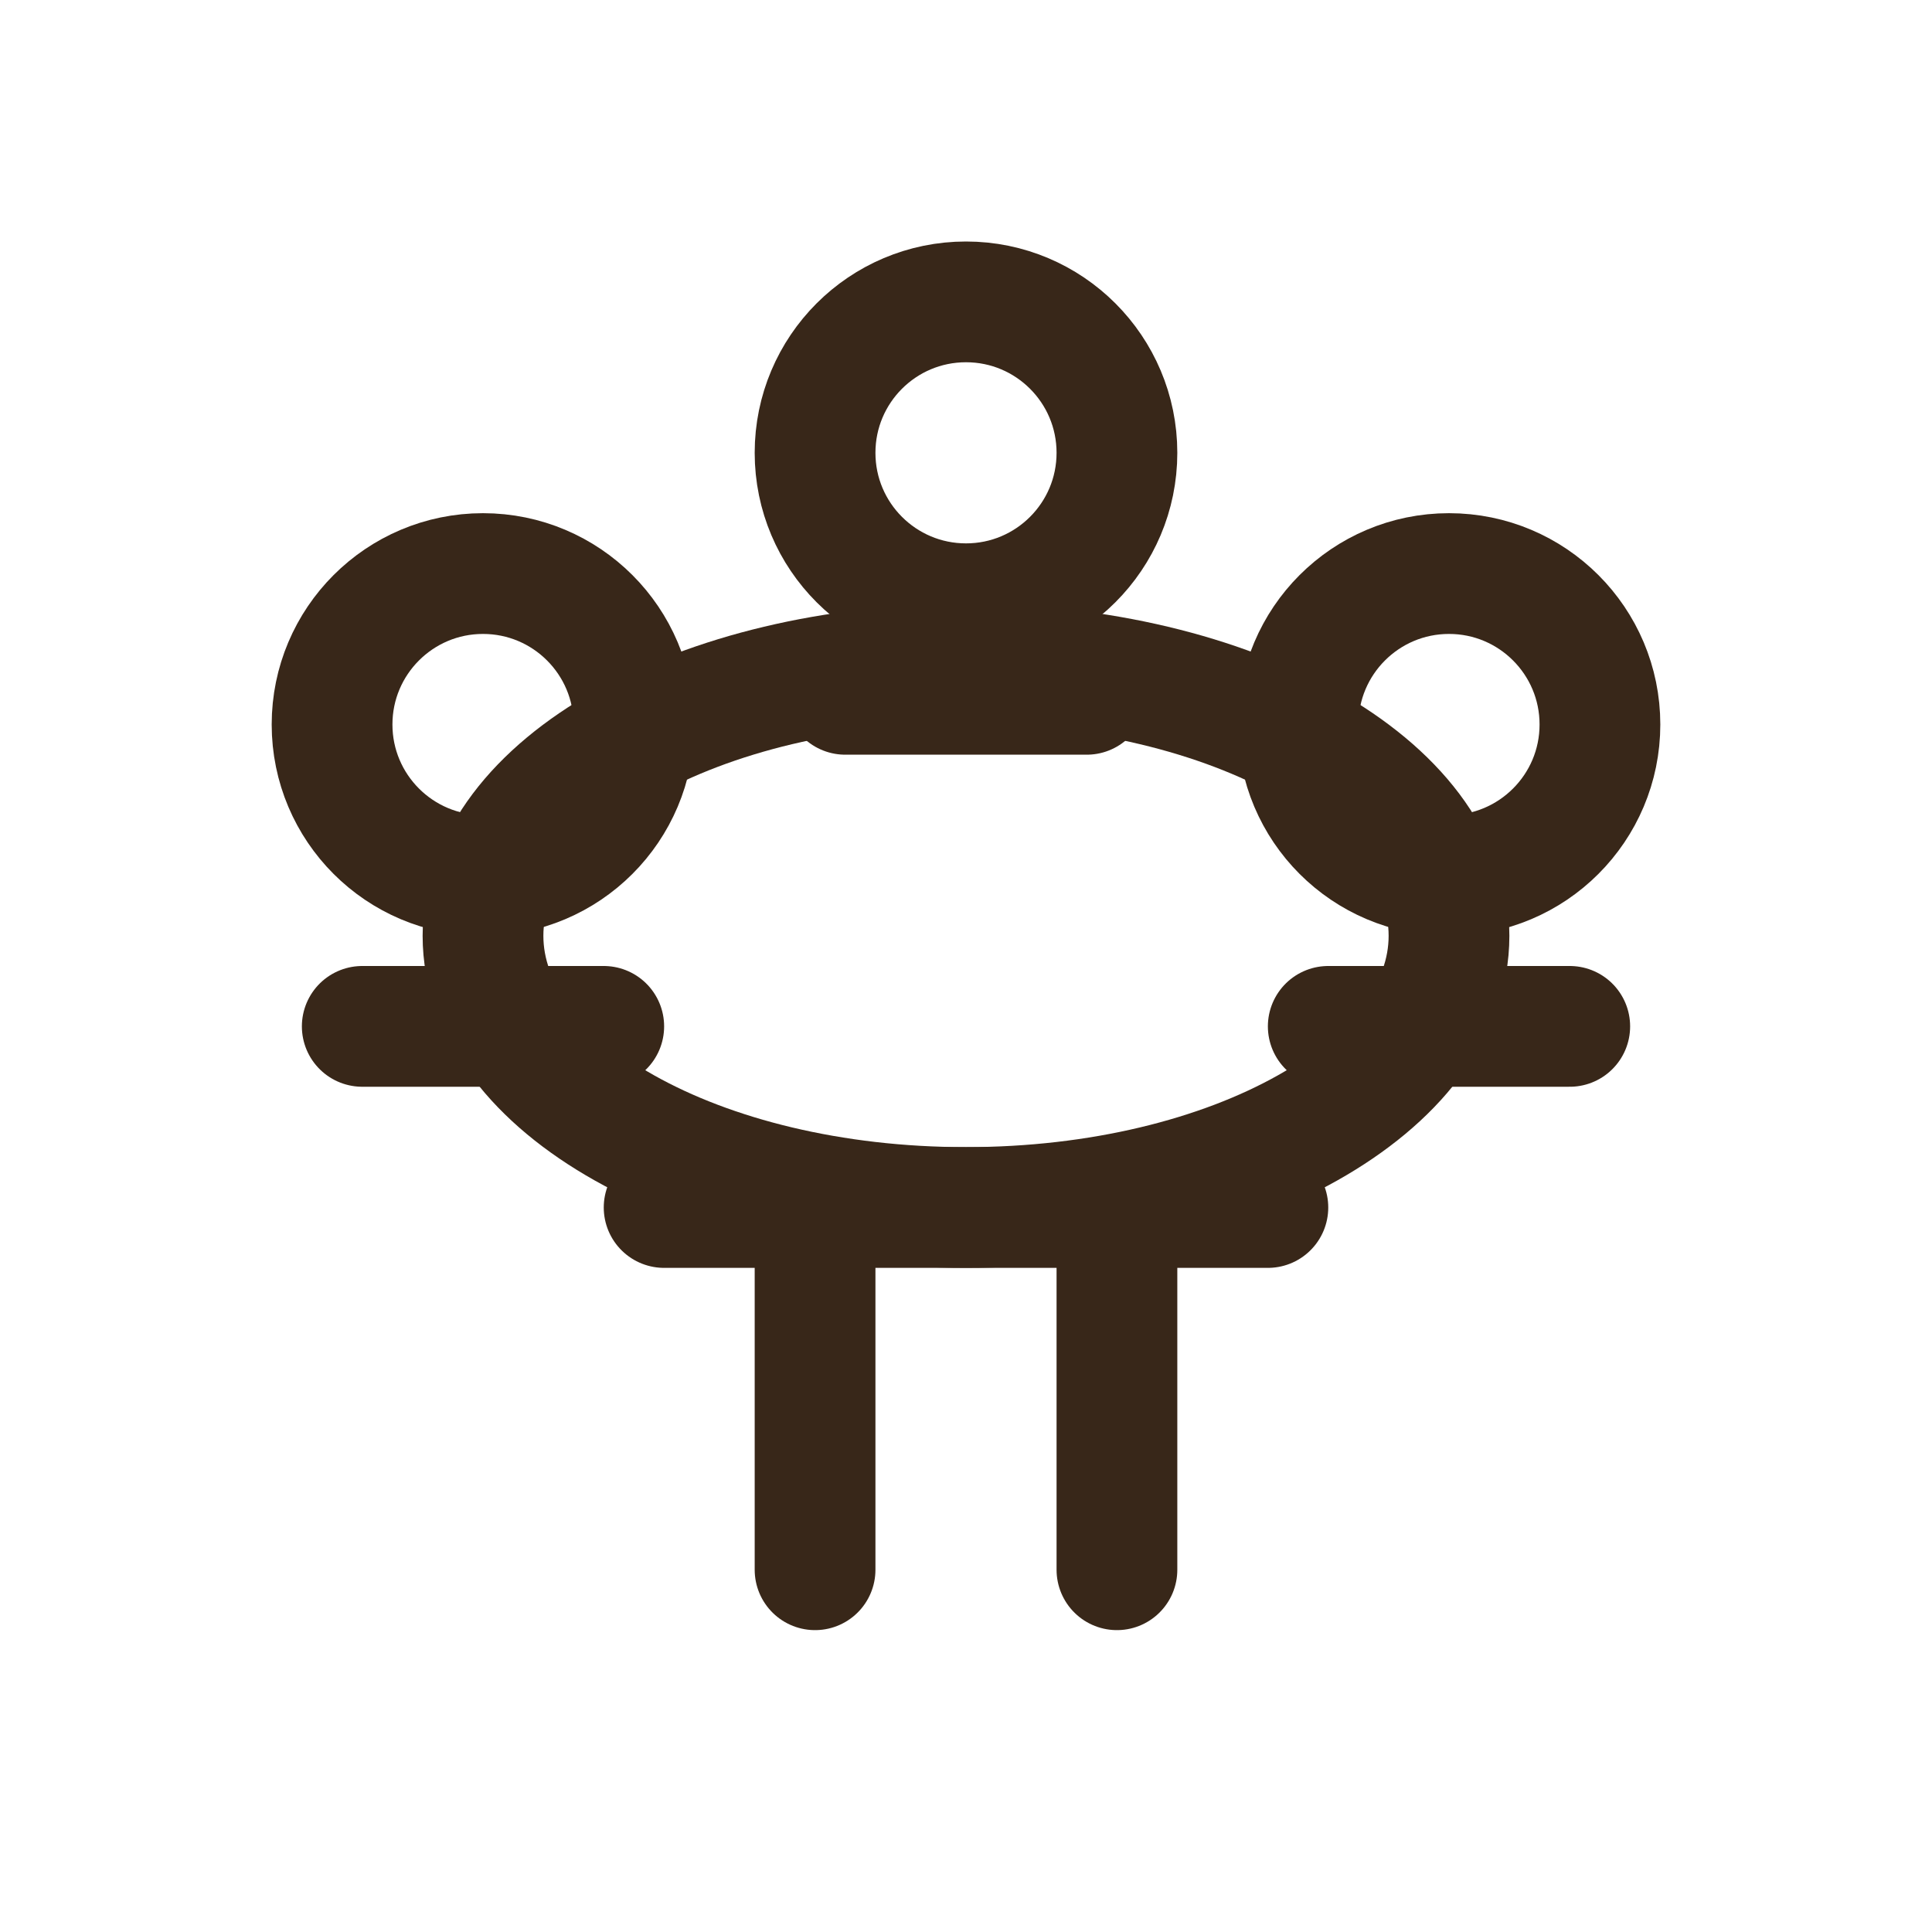
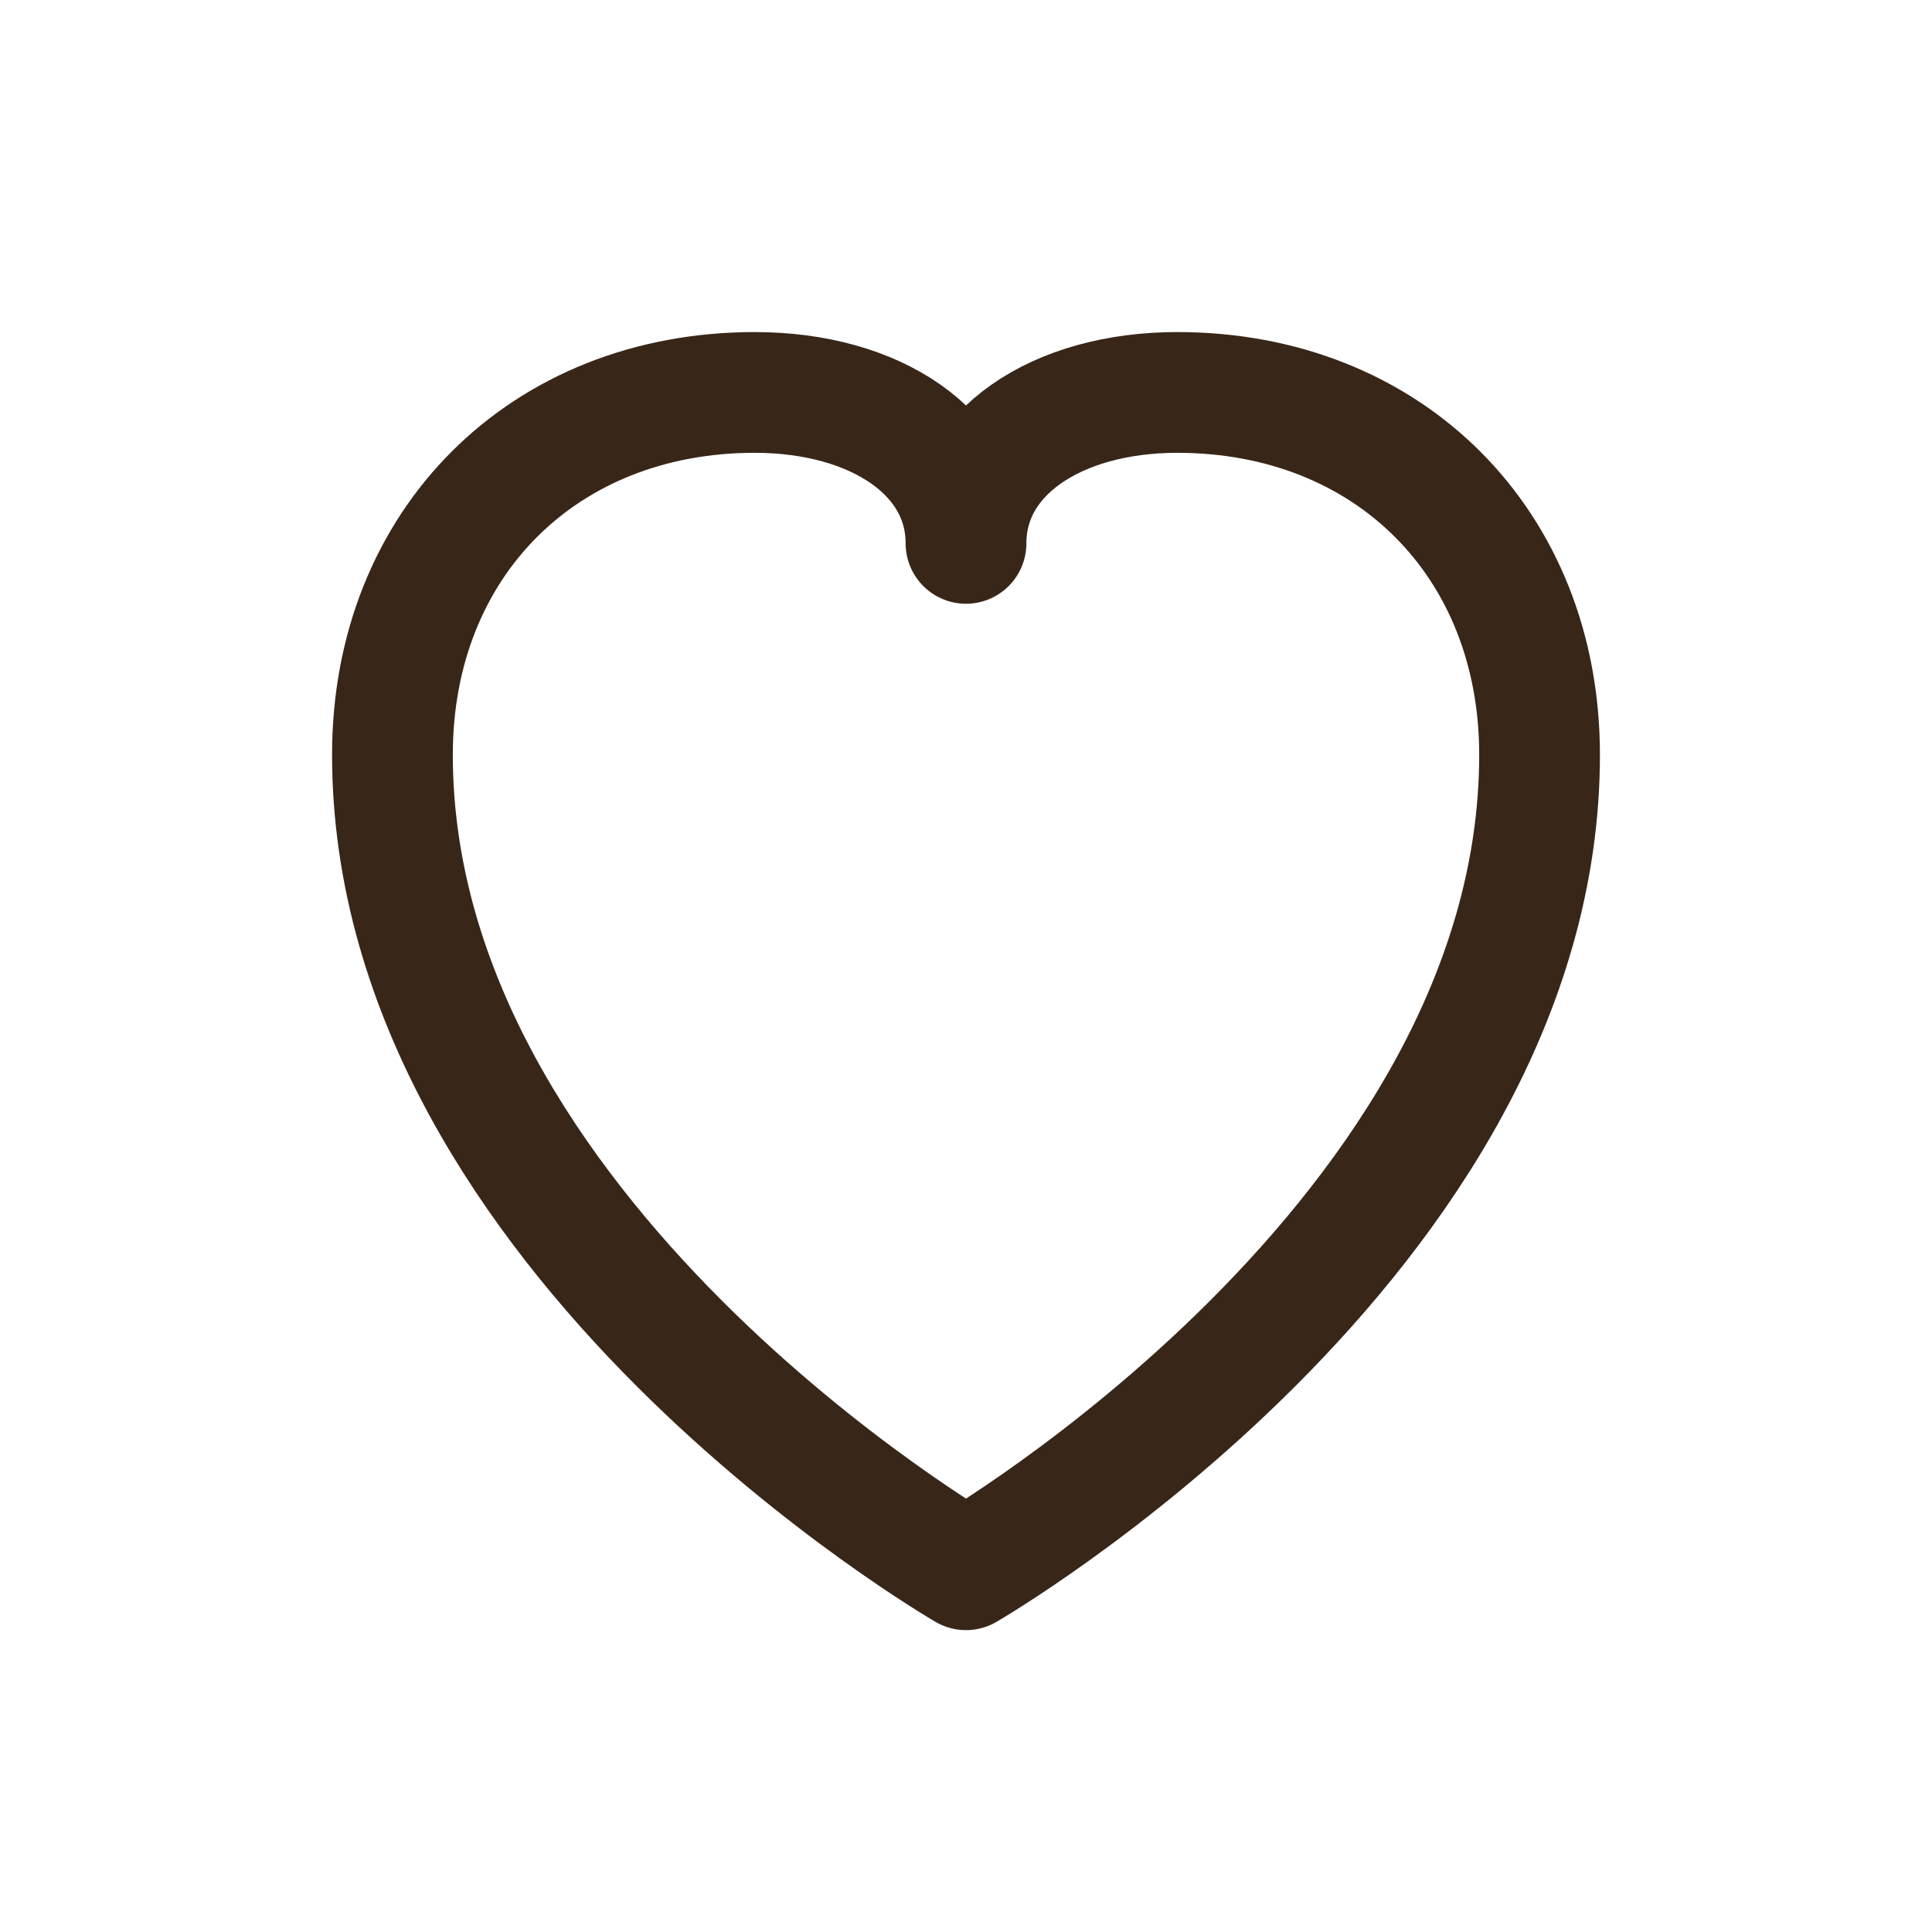
<svg xmlns="http://www.w3.org/2000/svg" viewBox="0 0 64 64" fill="none" stroke="#382719" stroke-width="4" stroke-linecap="round" stroke-linejoin="round">
-   <ellipse cx="32" cy="31" rx="16" ry="9" />
-   <path d="M22 40h20M27 40v12M37 40v12" />
-   <circle cx="16" cy="24" r="5" />
-   <path d="M12 34h8" />
-   <circle cx="32" cy="15" r="5" />
-   <path d="M28 23h8" />
-   <circle cx="48" cy="24" r="5" />
-   <path d="M44 34h8" />
+   <path d="M32 52S13 41 13 25c0-7 5-12 12-12 4 0 7 2 7 5 0-3 3-5 7-5 7 0 12 5 12 12 0 16-19 27-19 27z" />
</svg>
